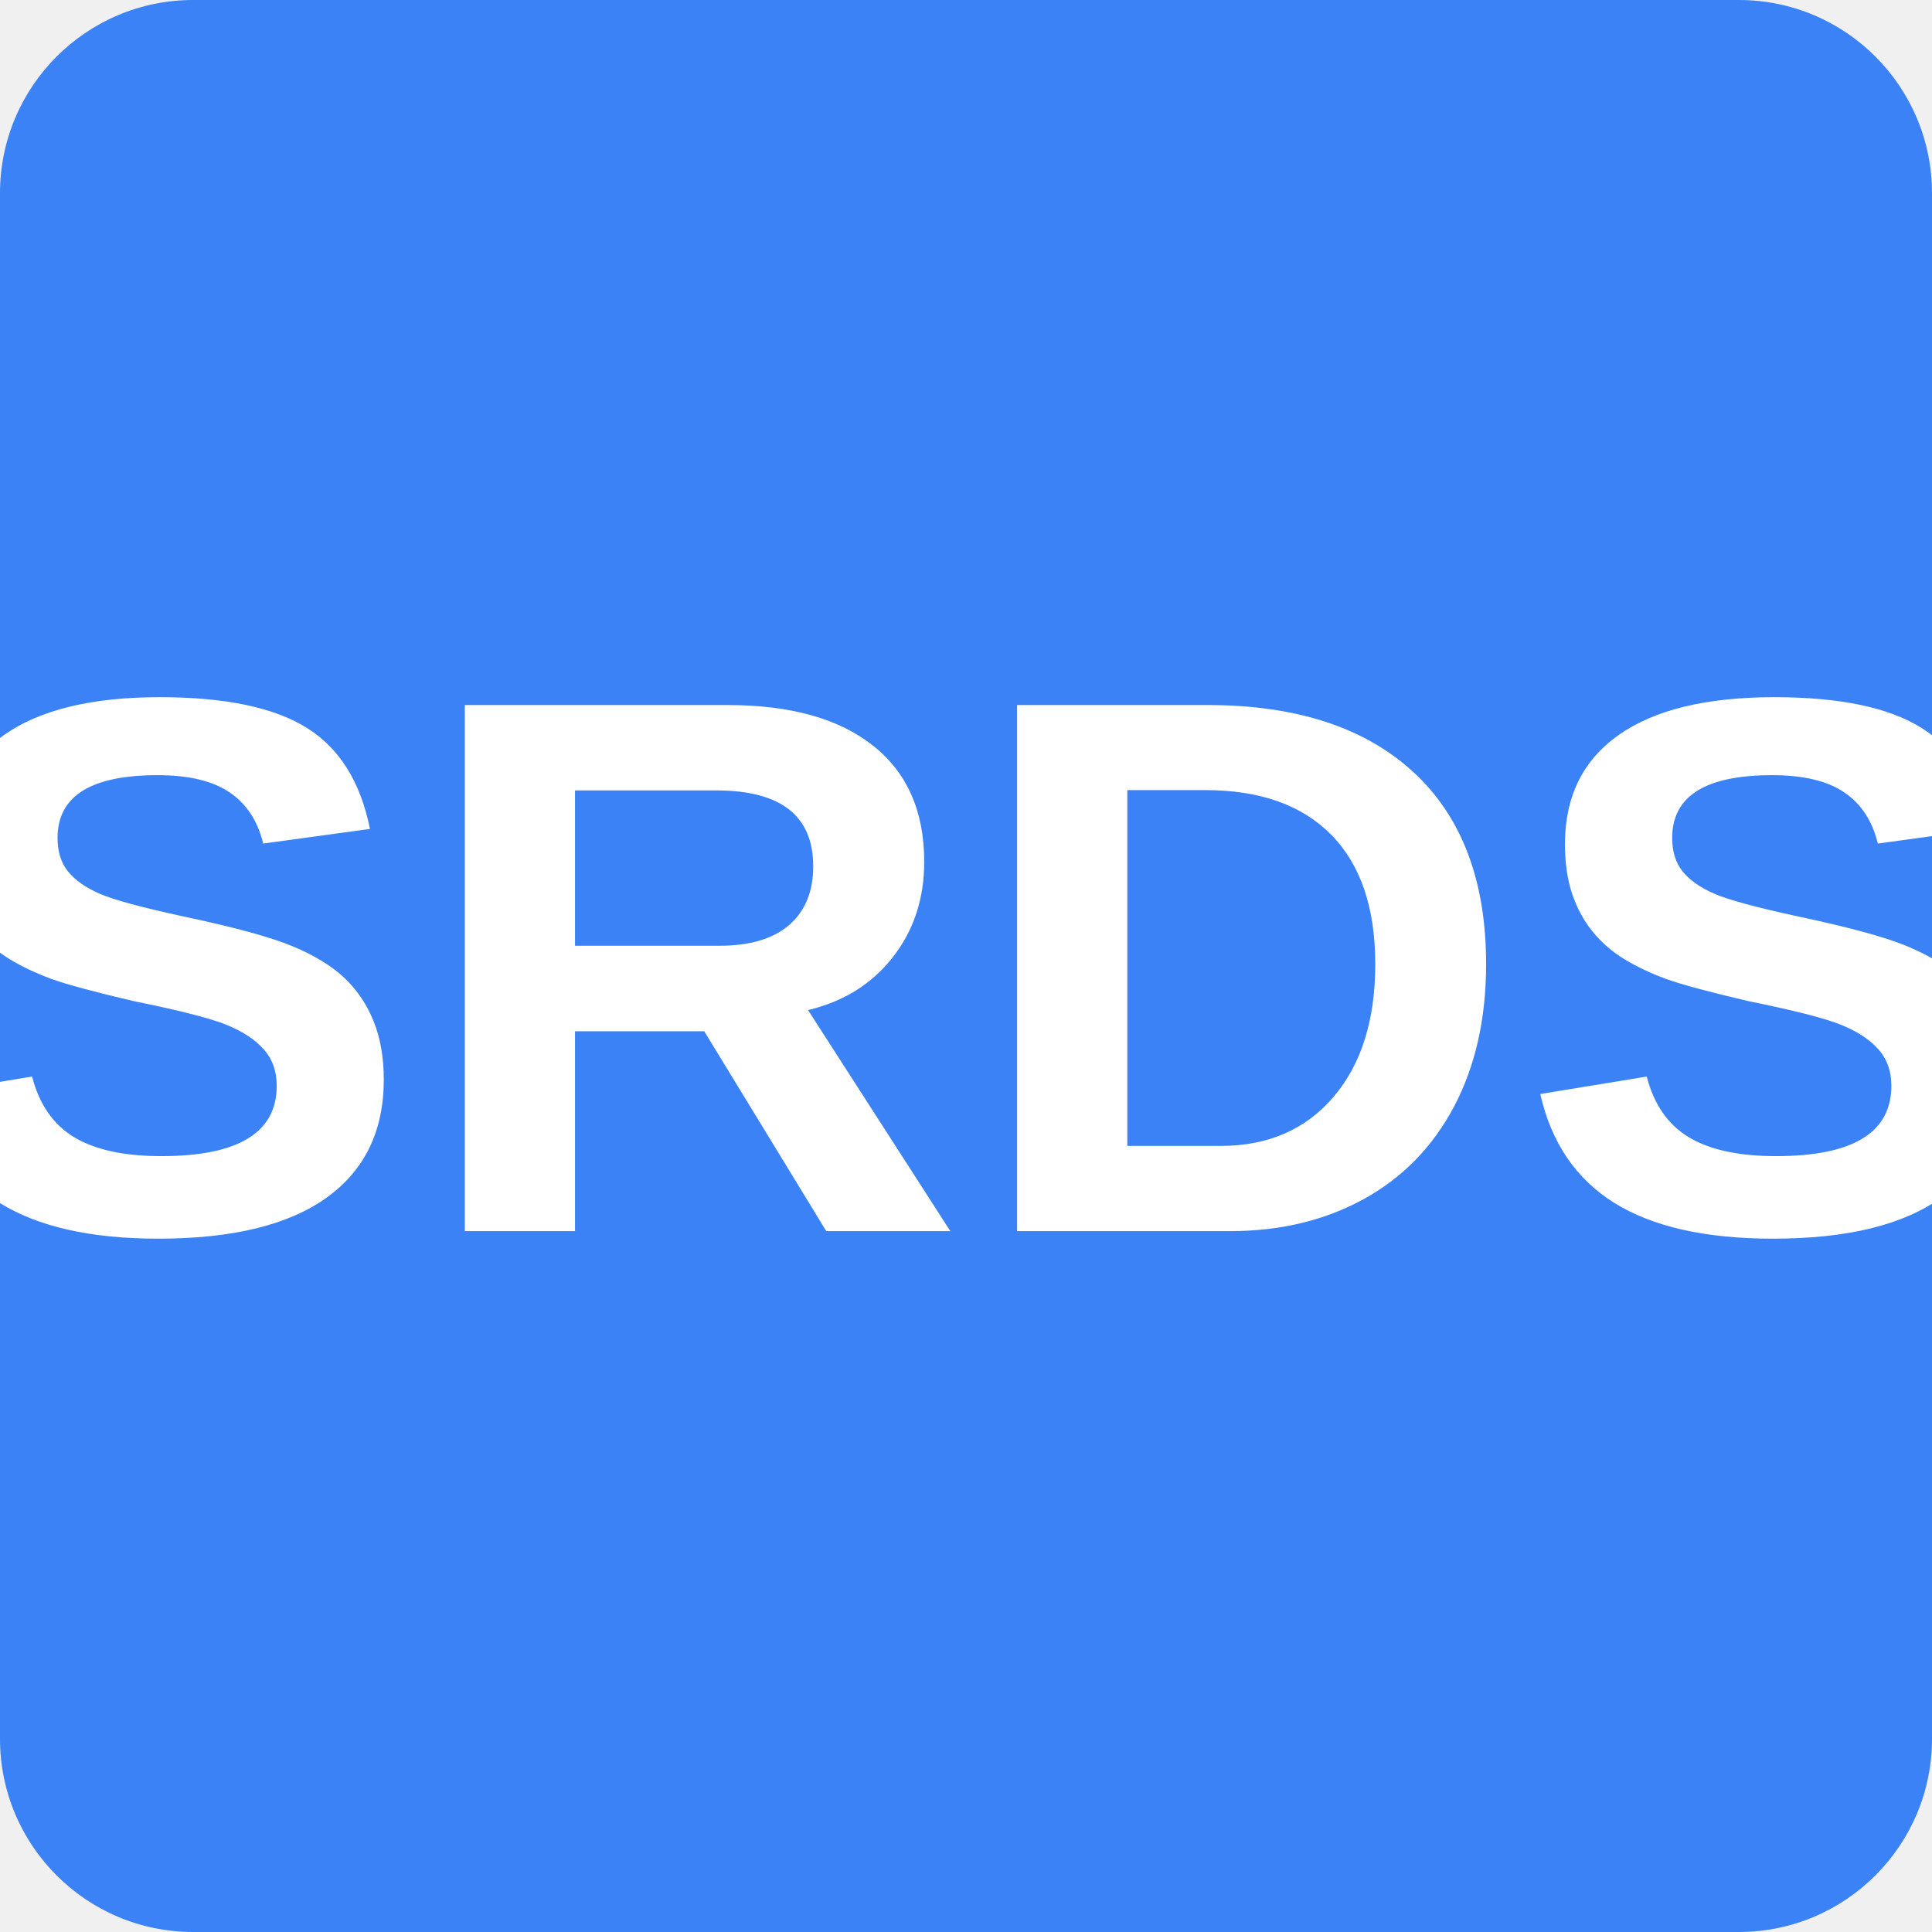
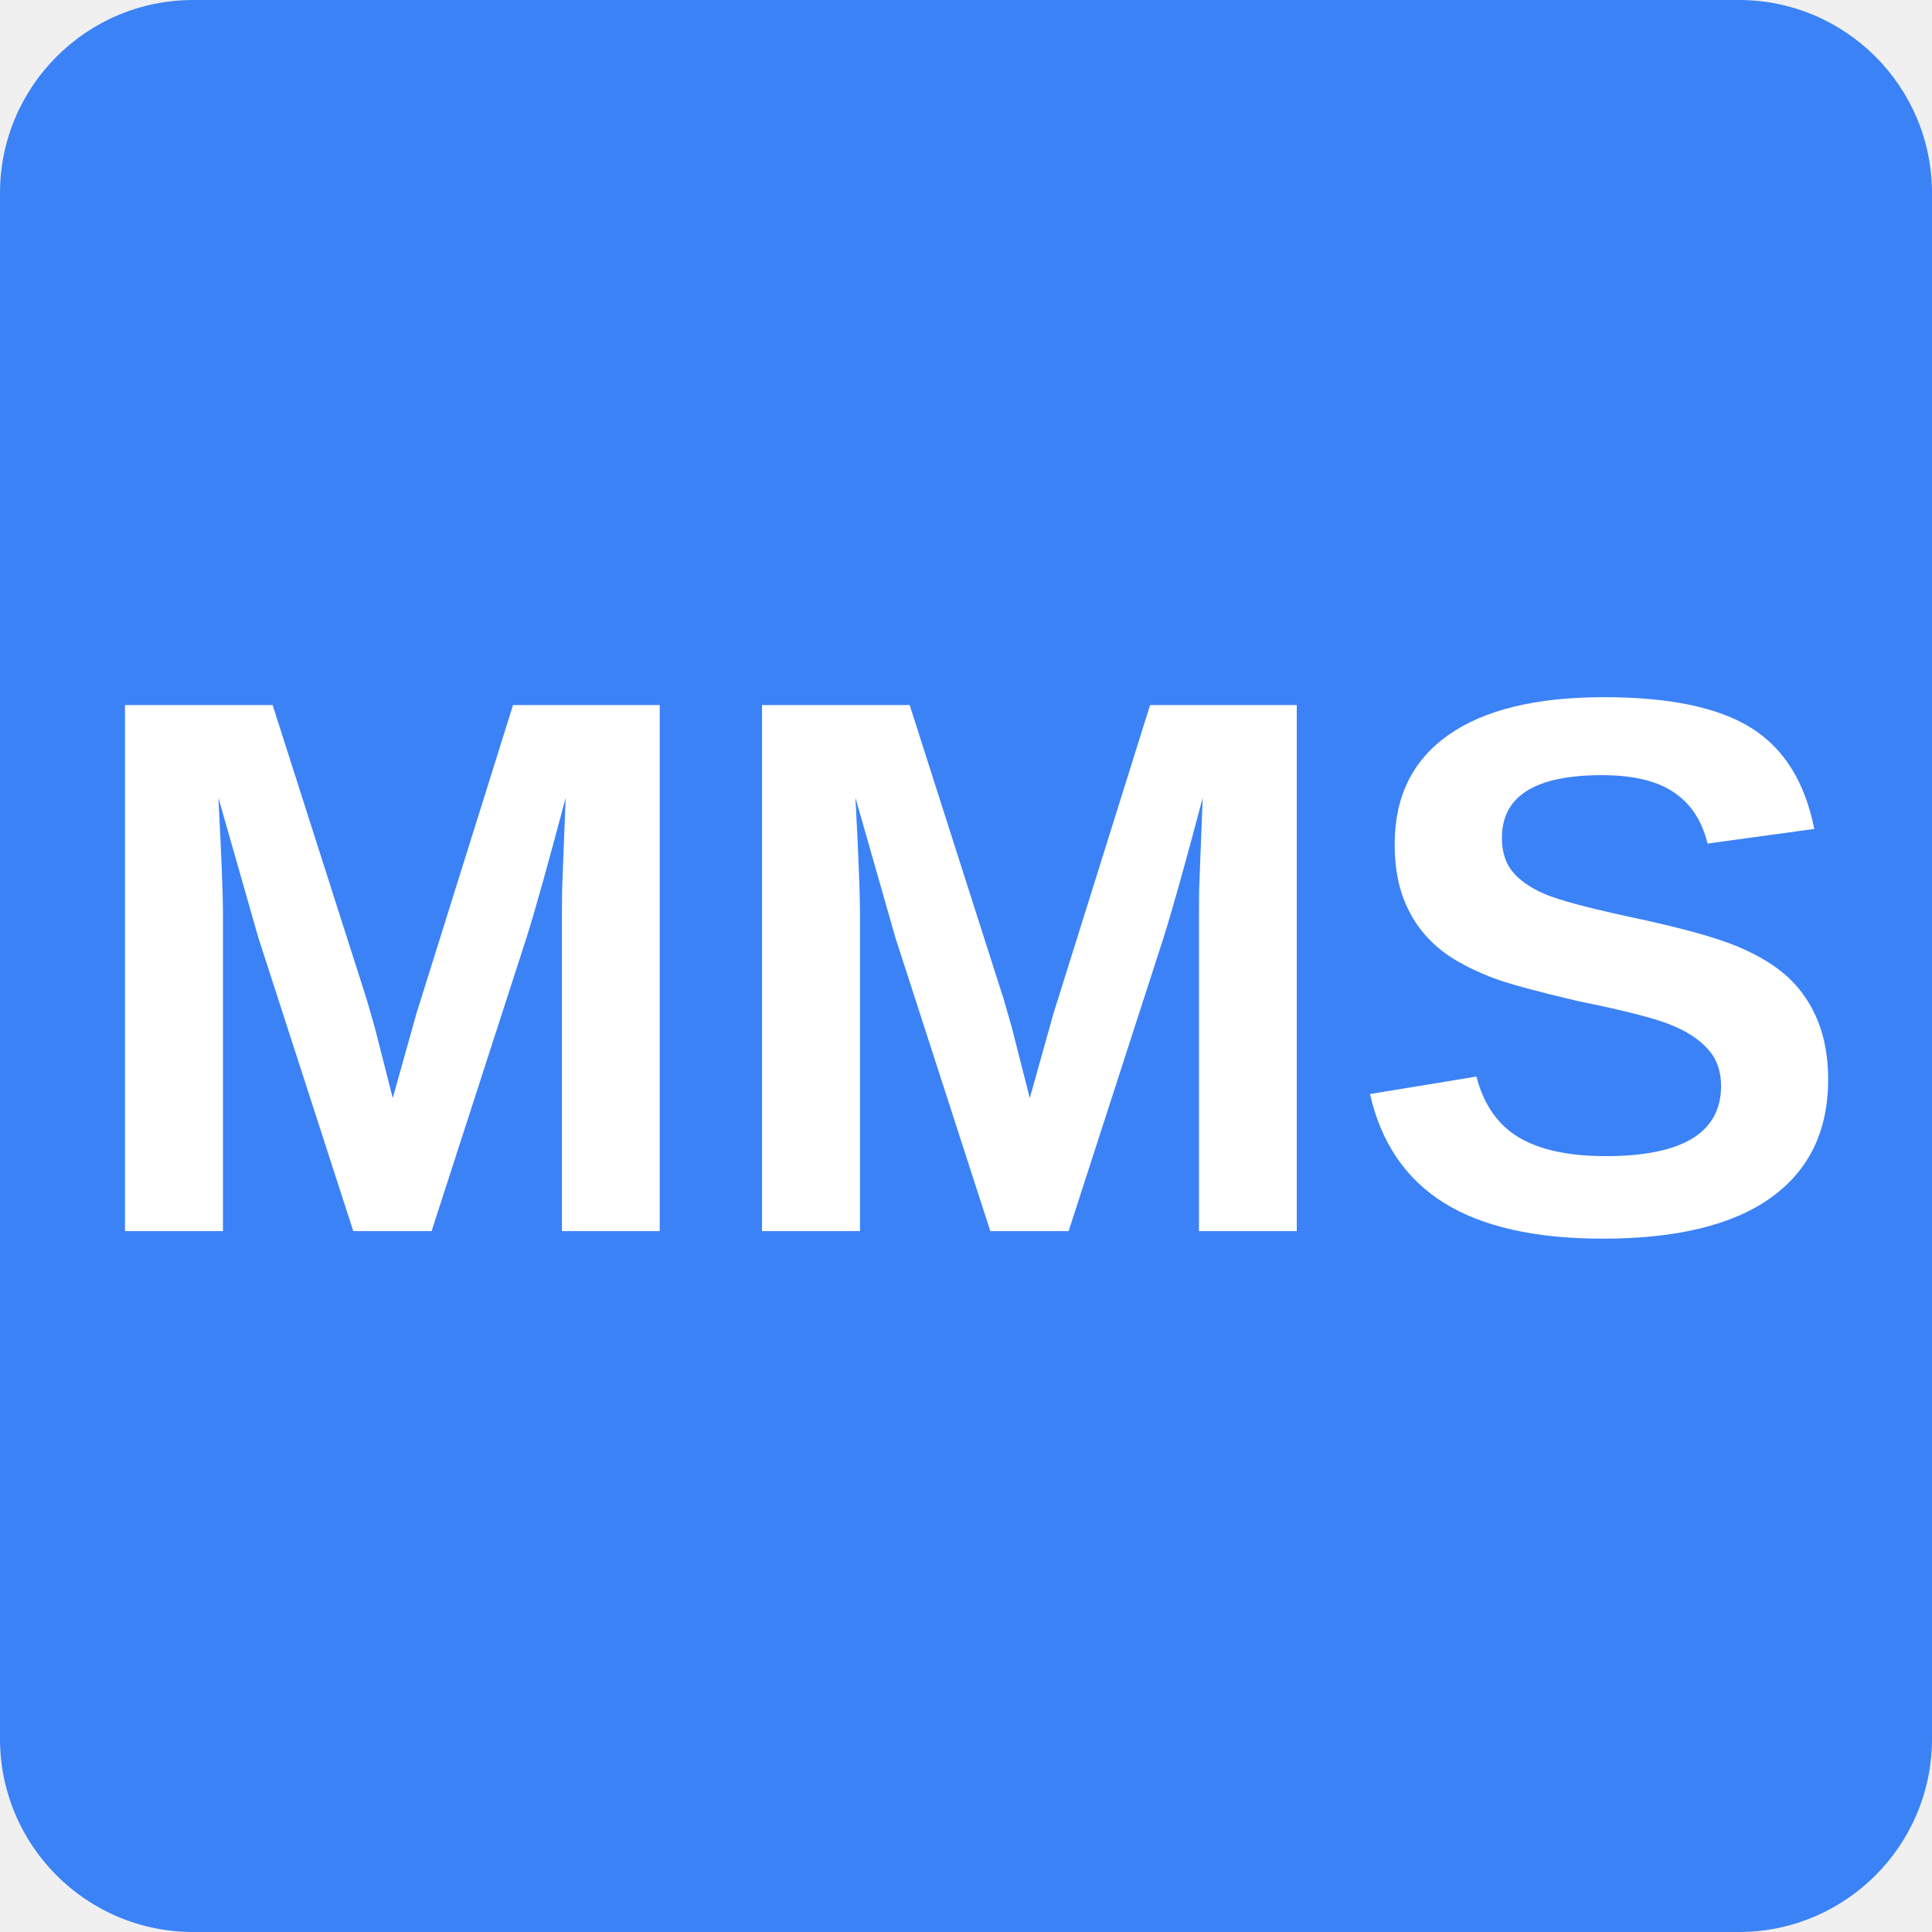
<svg xmlns="http://www.w3.org/2000/svg" width="192" height="192" viewBox="0 0 192 192">
  <rect width="192" height="192" fill="#3b82f6" rx="19.2" />
-   <text x="50%" y="50%" font-family="Arial, sans-serif" font-size="76" font-weight="bold" fill="#ffffff" text-anchor="middle" dominant-baseline="central">SRDS</text>
+   <text x="50%" y="50%" font-family="Arial, sans-serif" font-size="76" font-weight="bold" fill="#ffffff" text-anchor="middle" dominant-baseline="central">MMS</text>
</svg>
